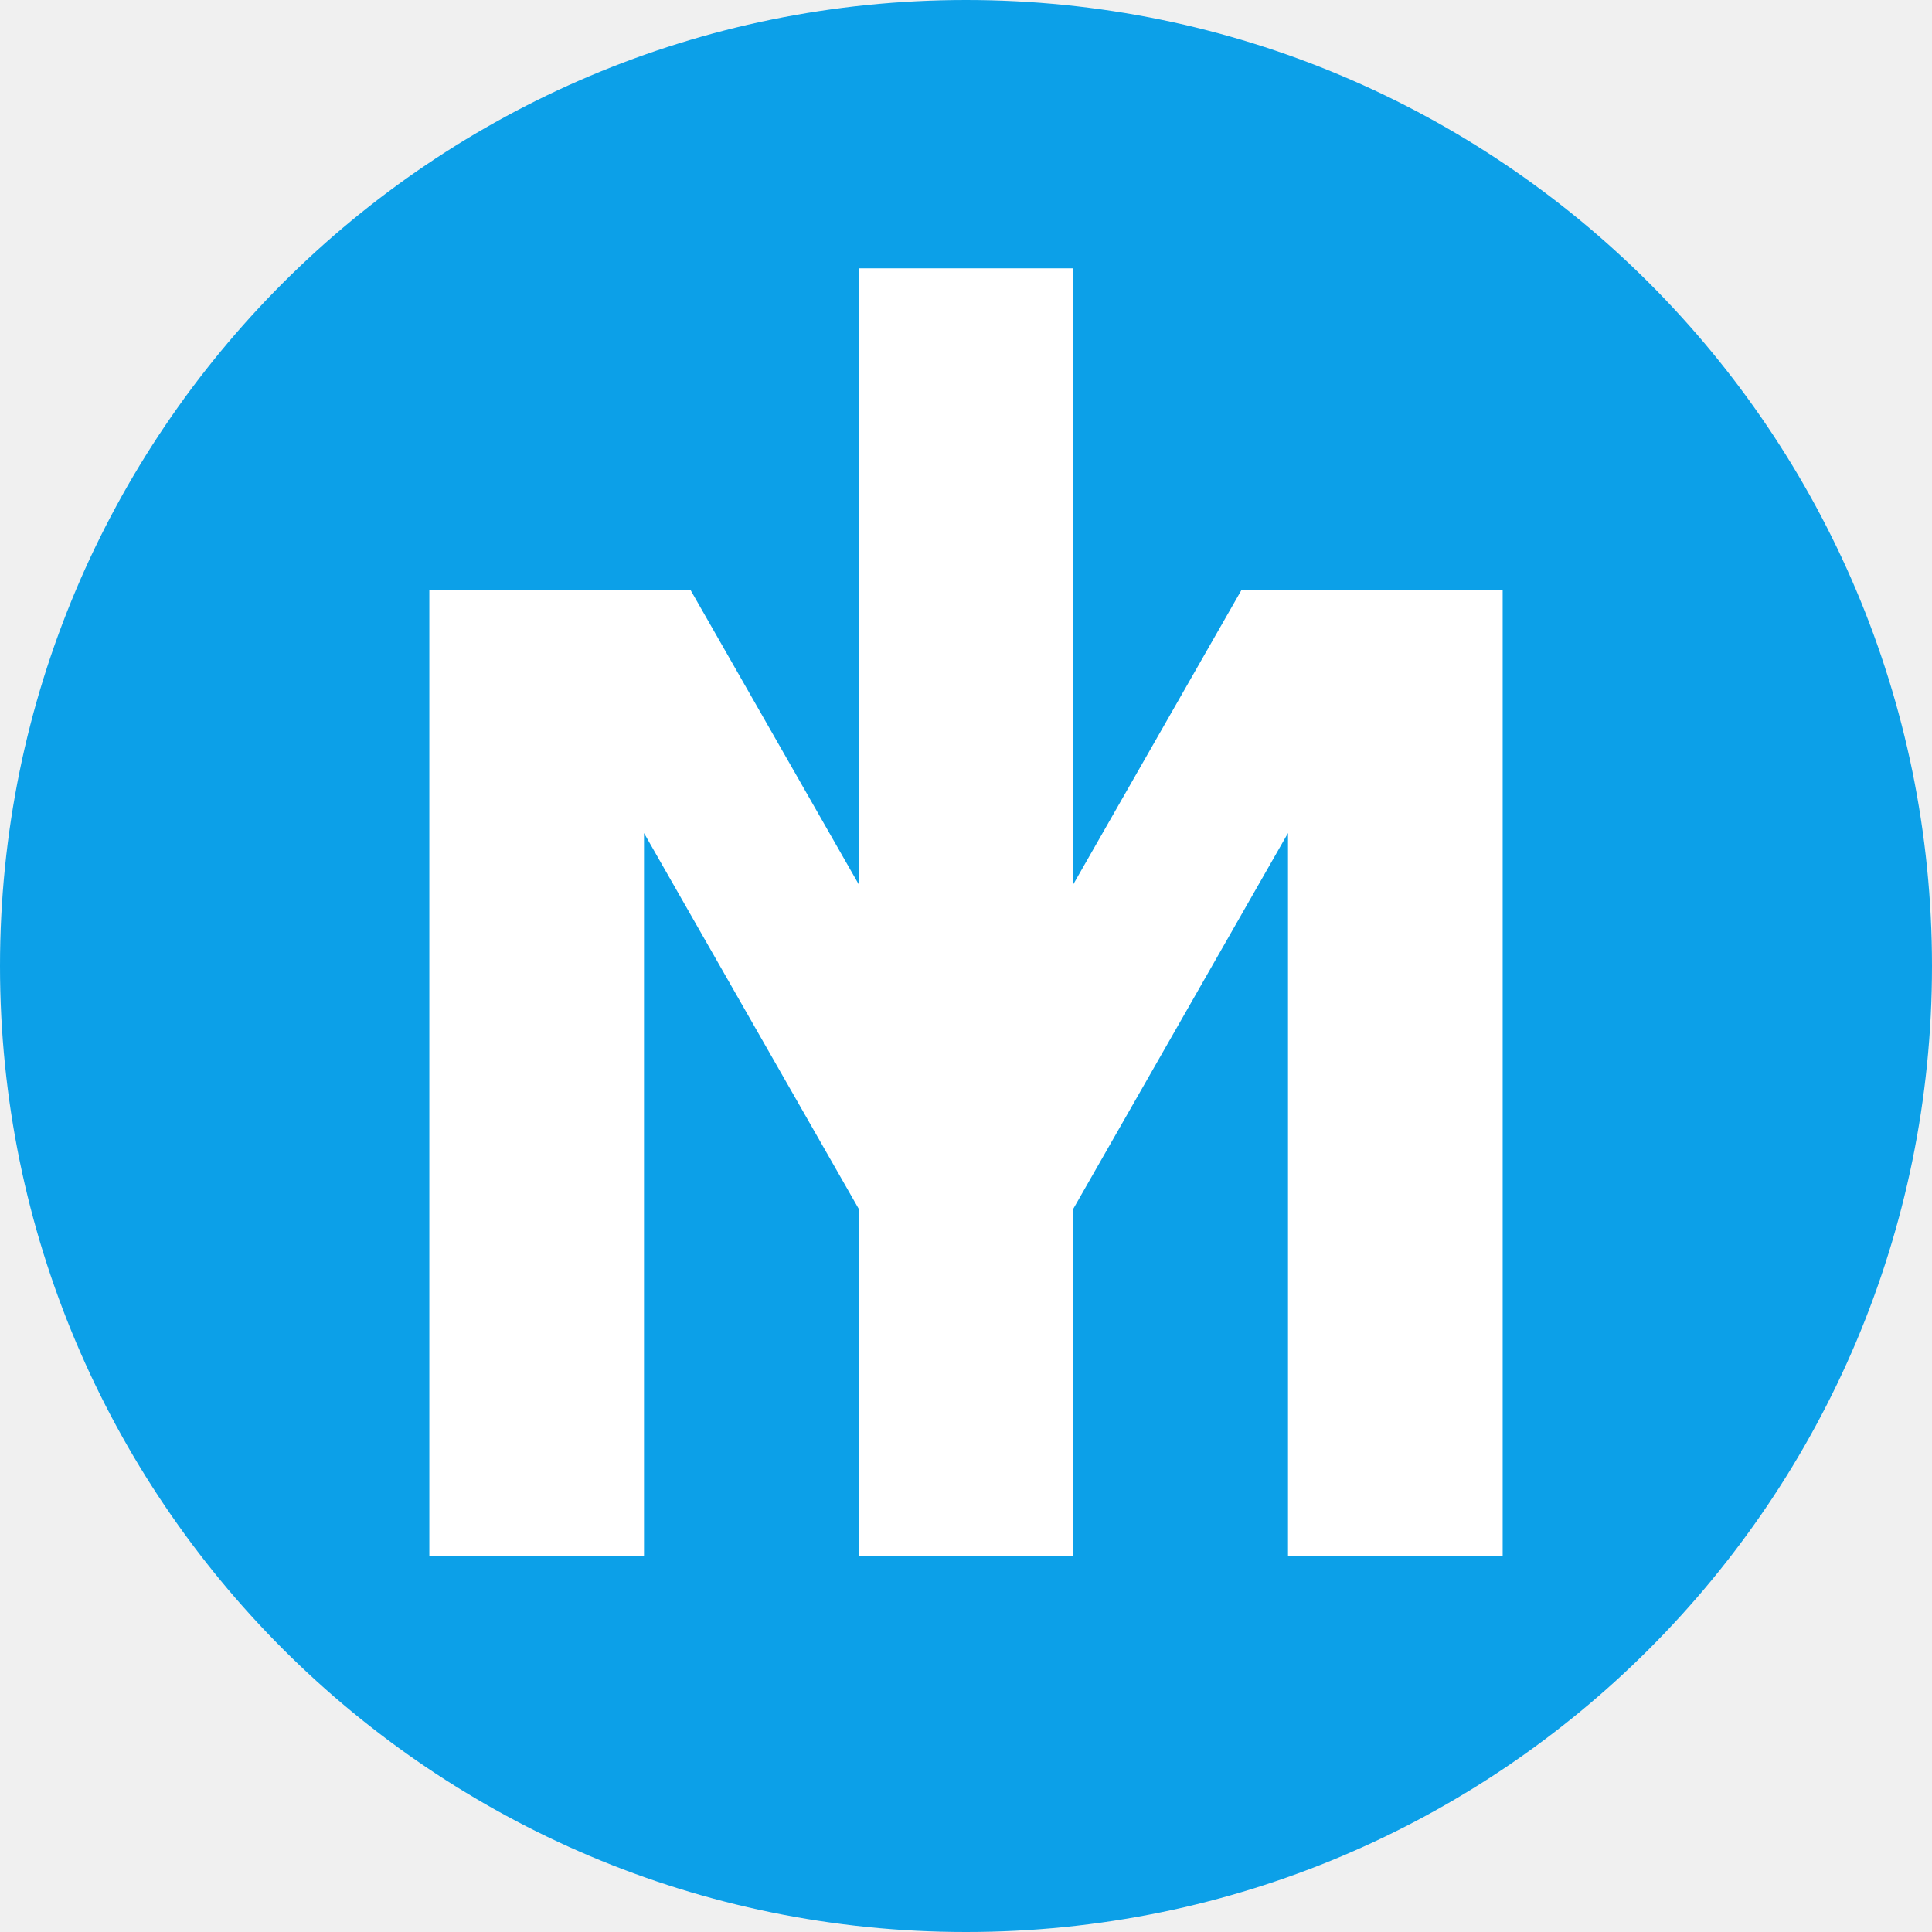
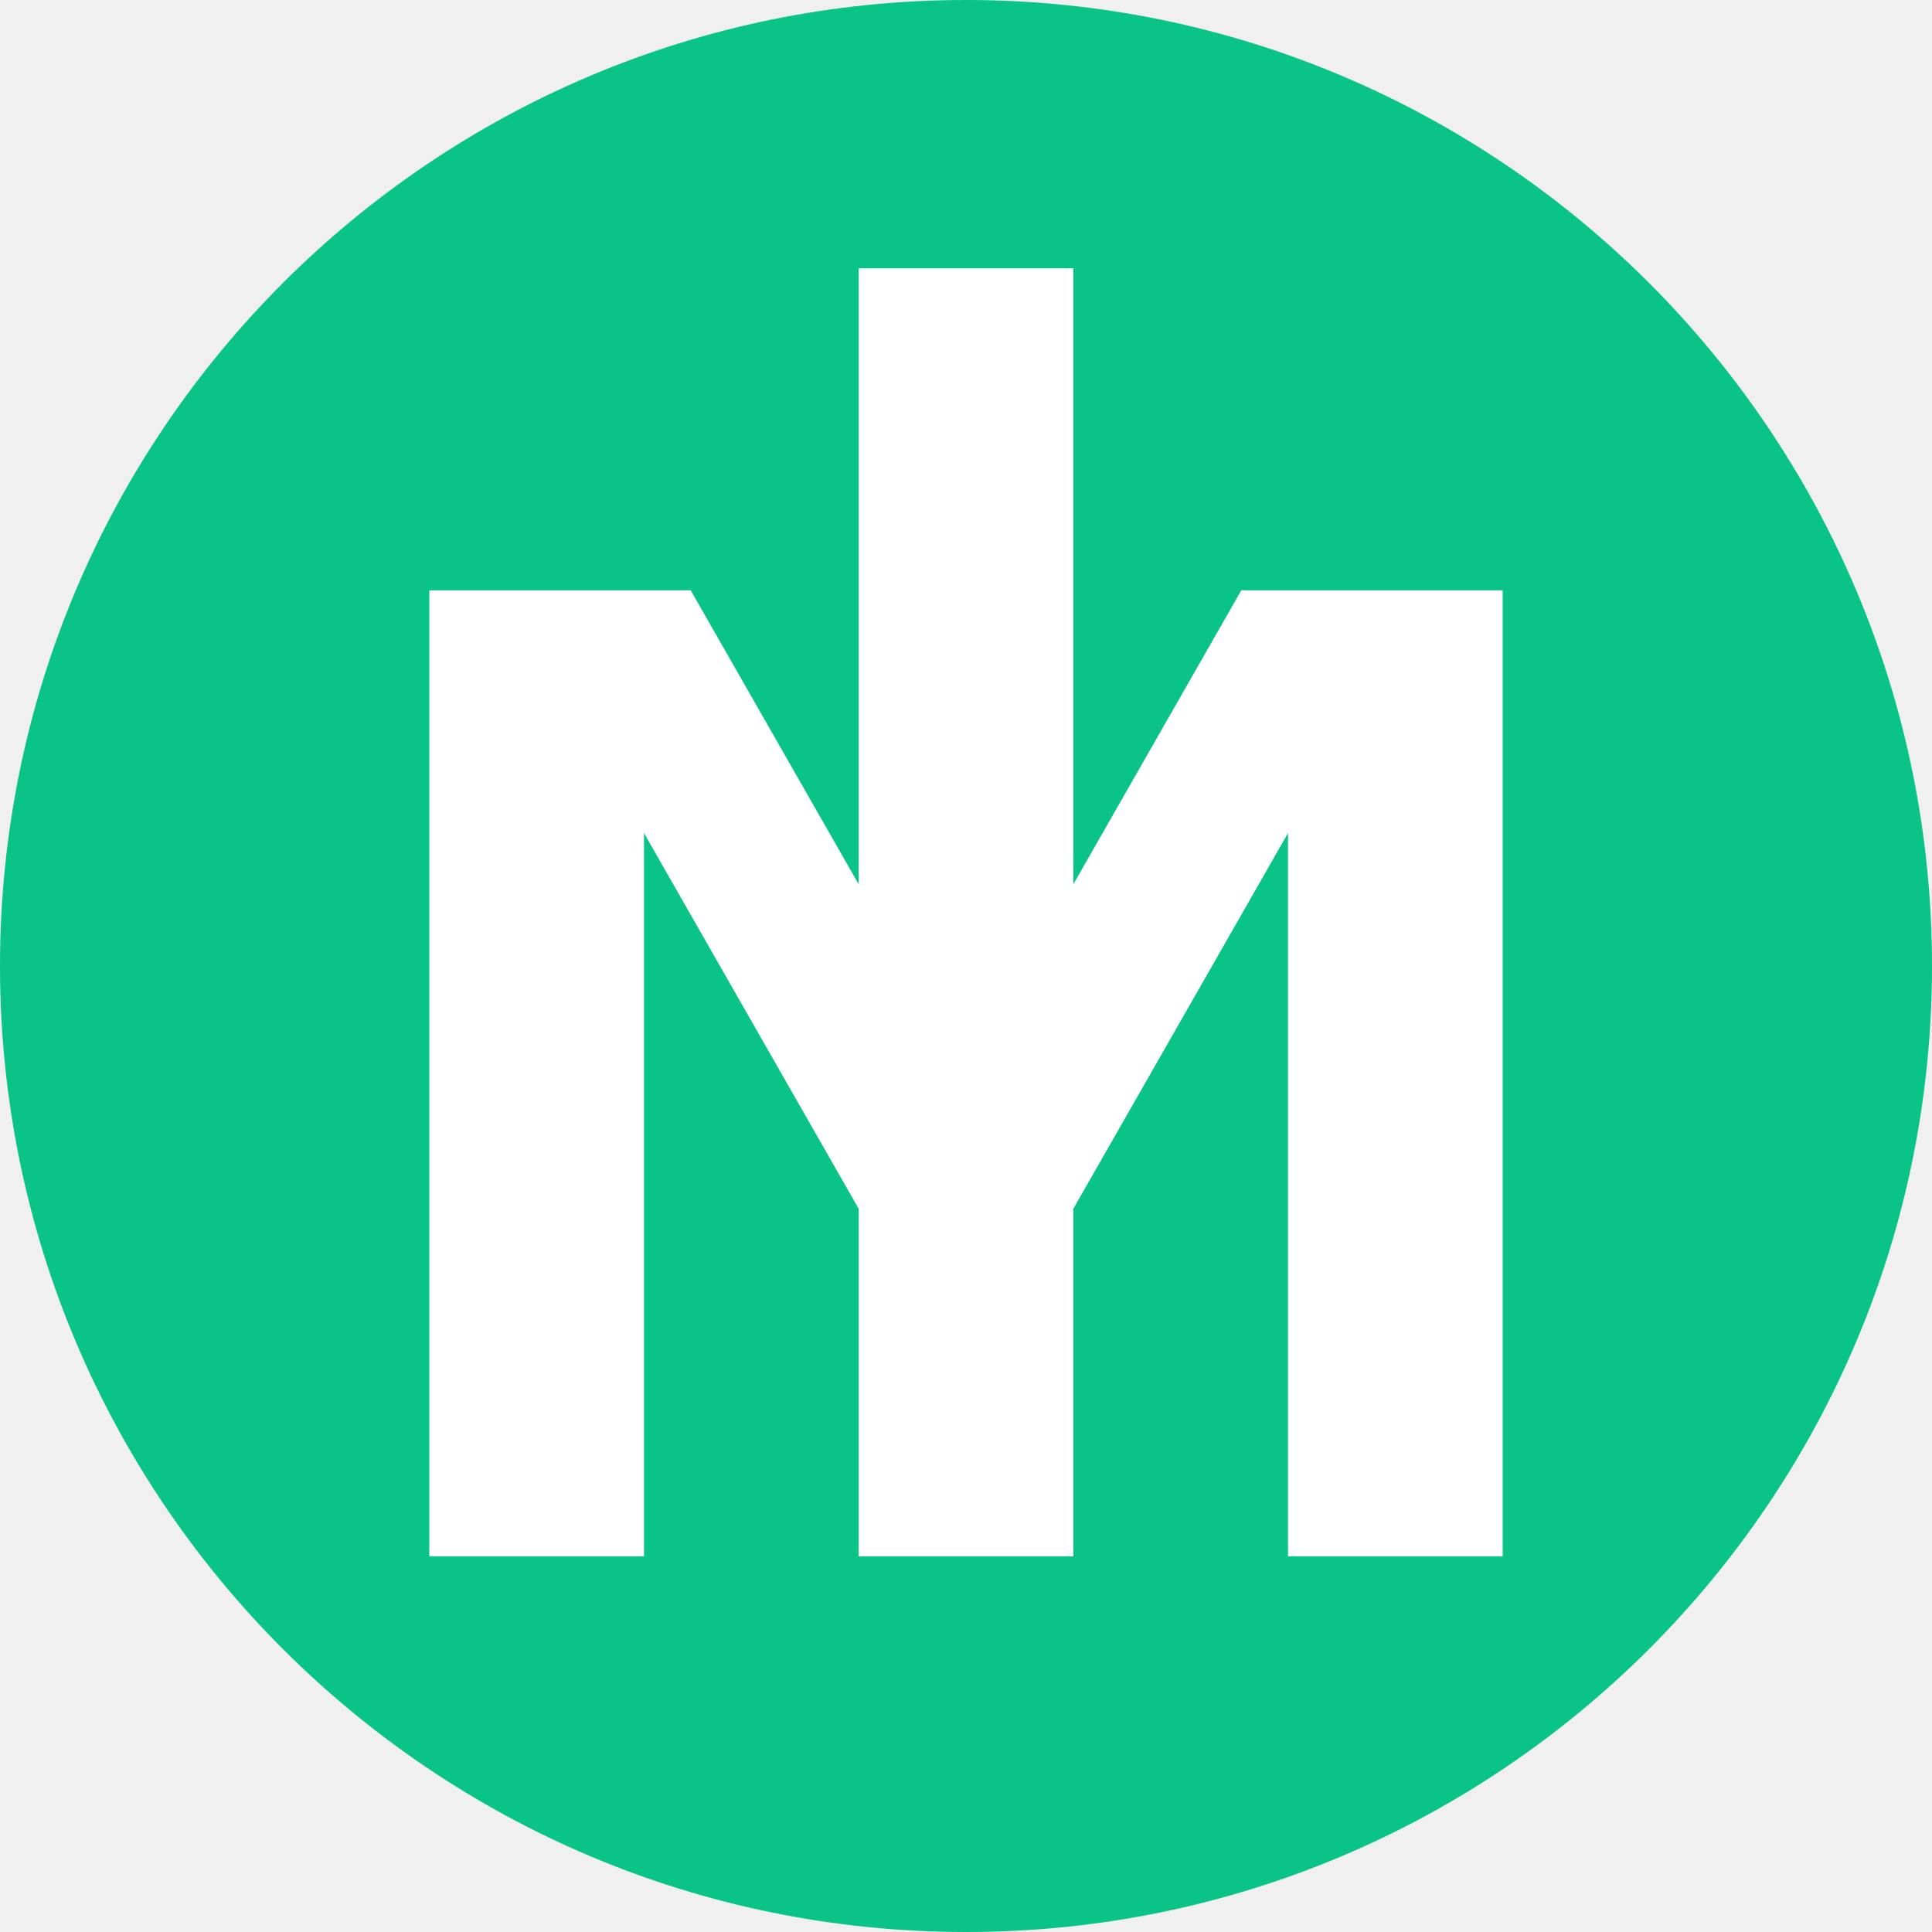
<svg xmlns="http://www.w3.org/2000/svg" width="360" height="360" viewBox="0 0 360 360" version="1.1" id="svg5">
  <defs id="defs2" />
  <g id="layer1">
-     <circle style="fill:#0ca0e8;fill-opacity:1;stroke:none;stroke-width:0;stroke-linejoin:bevel;stroke-miterlimit:4;stroke-dasharray:none" id="path1393" cx="180" cy="180" r="180" />
+     <circle style="fill:#0ac386;fill-opacity:1;stroke:none;stroke-width:0;stroke-linejoin:bevel;stroke-miterlimit:4;stroke-dasharray:none" id="path1393" cx="180" cy="180" r="180" />
    <path id="path87473" style="color:#000000;fill:#ffffff;fill-opacity:1;stroke:none;stroke-width:0;stroke-linejoin:bevel;stroke-miterlimit:4;stroke-dasharray:none" d="m 80,110 v 180 h 40 V 155.232 l 46.977,82.209 h 26.047 L 240,155.232 V 290 h 40 V 110 H 265.848 231.295 L 180,199.768 128.705,110 H 94.152 Z" />
    <path style="color:#000000;fill:#ffffff;fill-opacity:1;stroke:none;stroke-width:0;stroke-miterlimit:4;stroke-dasharray:none" d="m 160,50 v 240 h 40 V 50 Z" id="path1591" />
  </g>
</svg>
